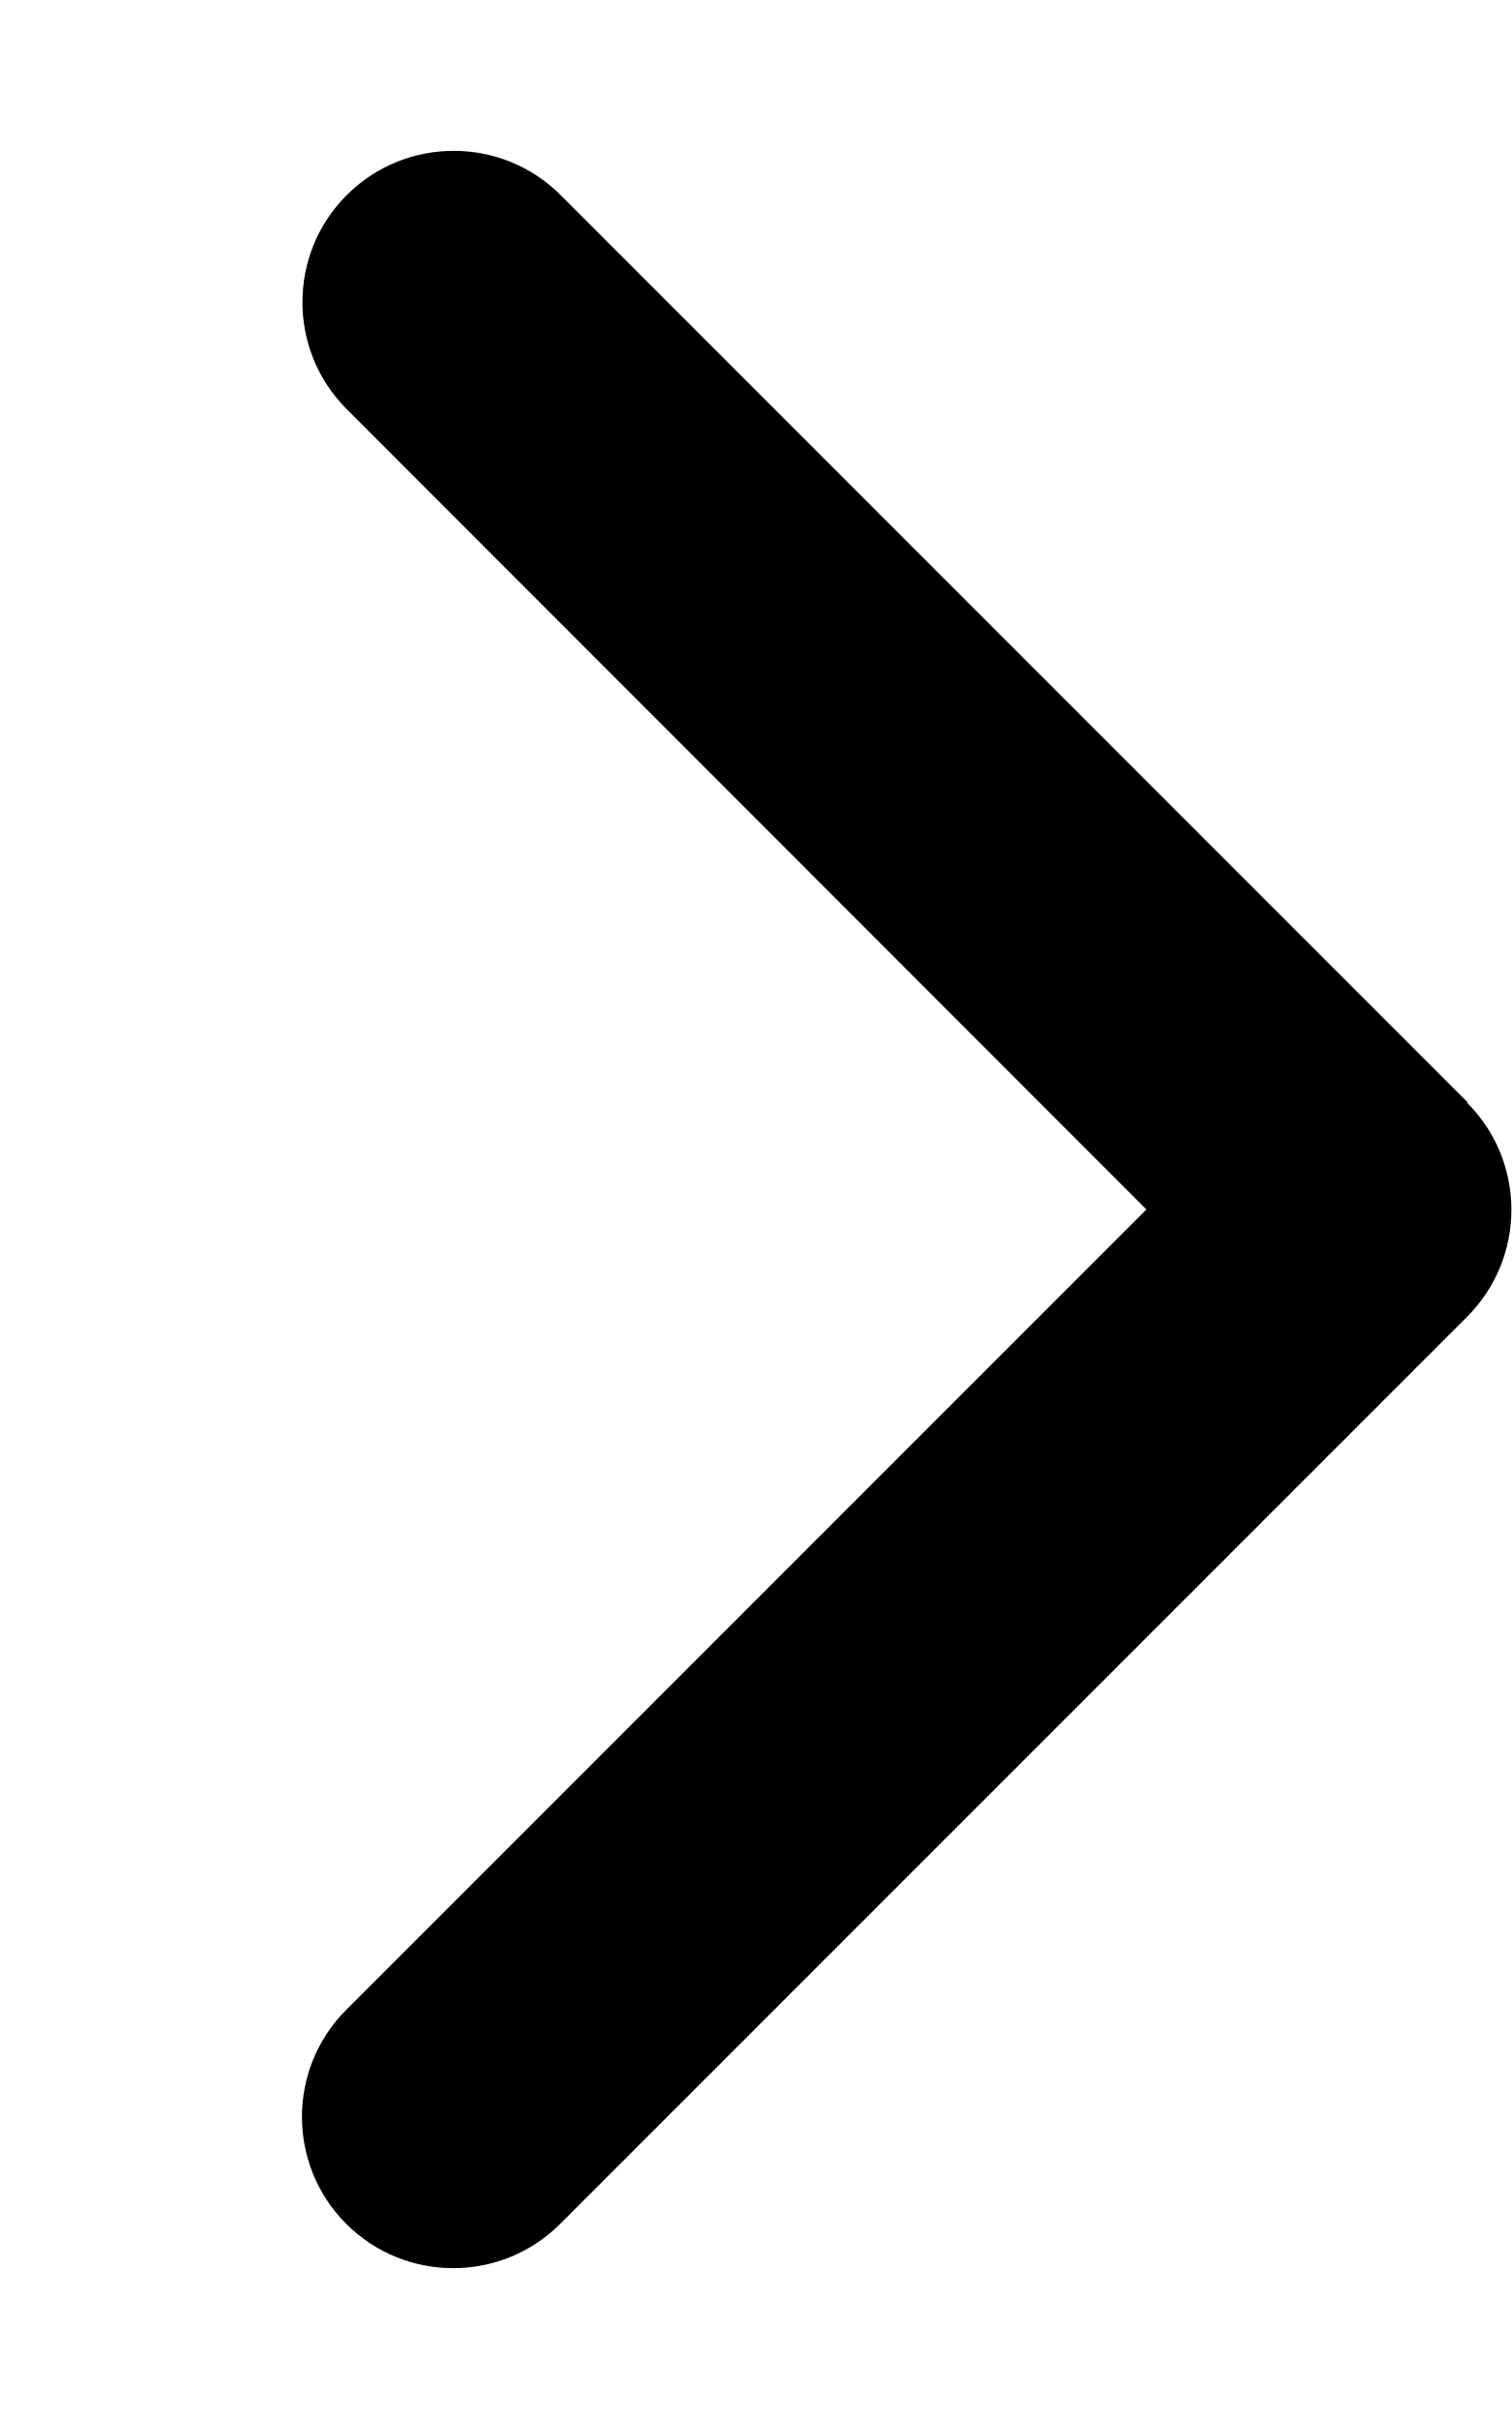
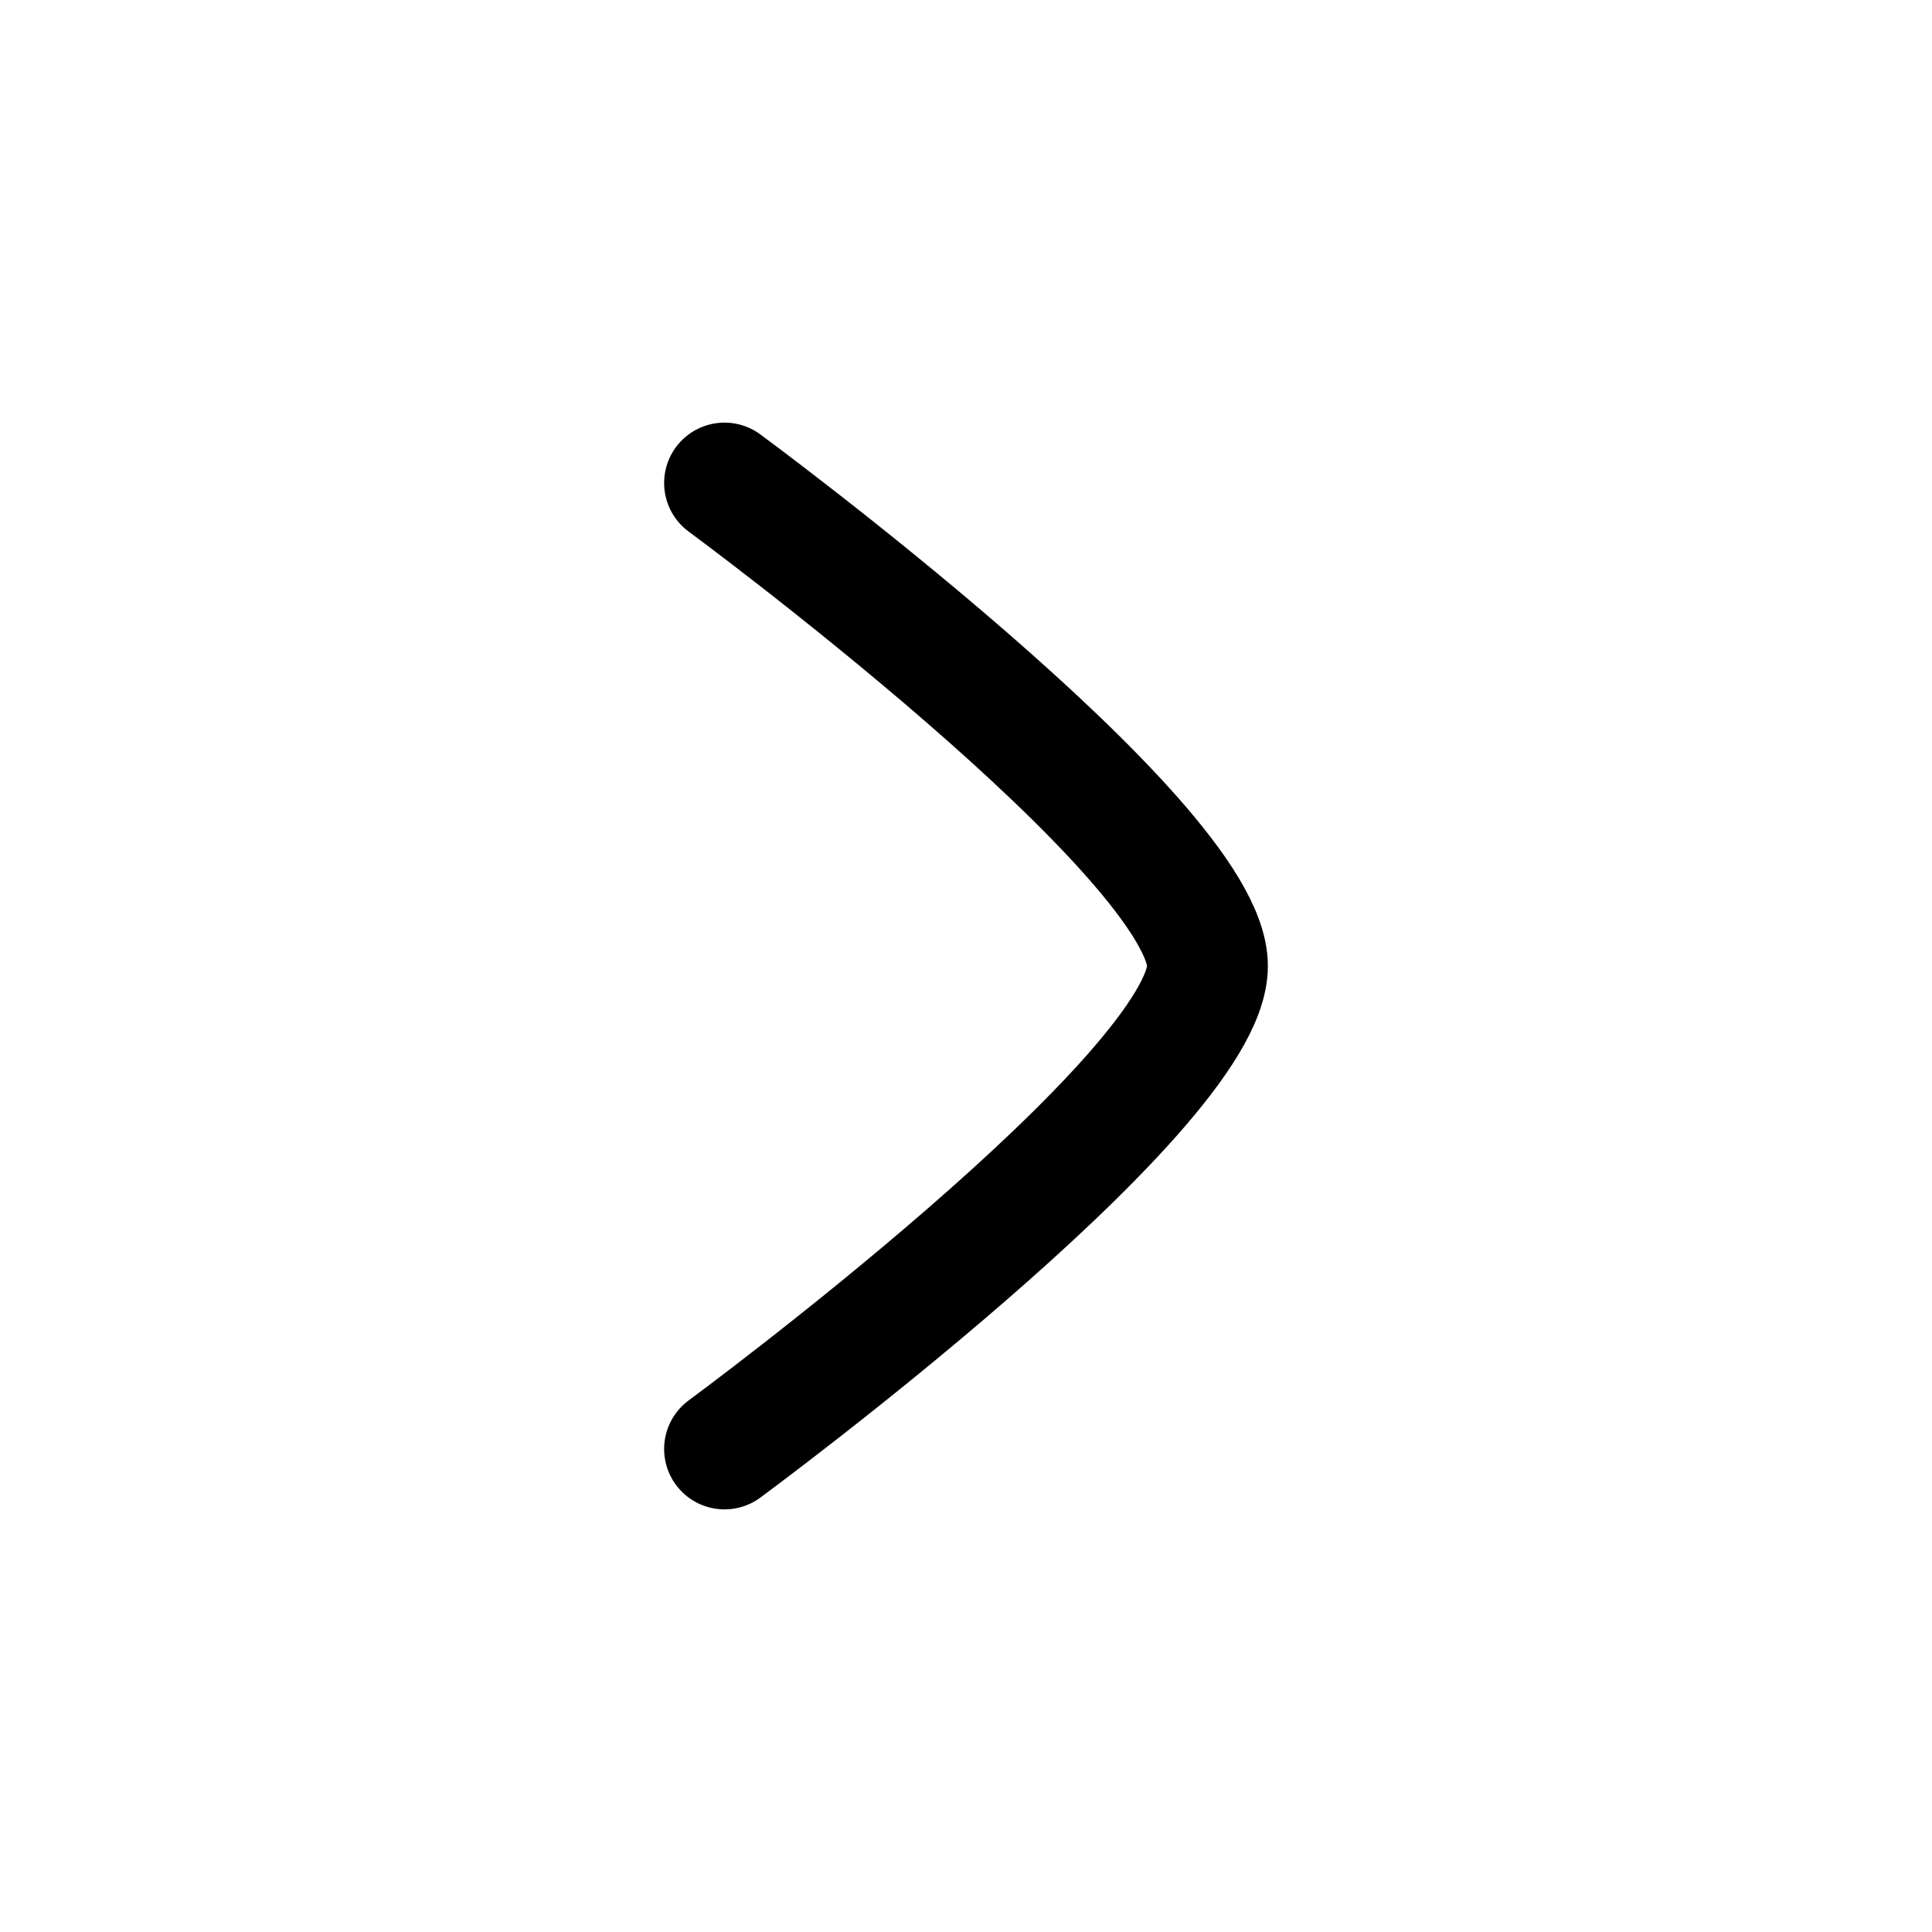
- <svg xmlns="http://www.w3.org/2000/svg" viewBox="0 0 320 512">
-   <path d="M310.6 233.4c12.5 12.5 12.5 32.8 0 45.3l-192 192c-12.5 12.5-32.8 12.5-45.3 0s-12.5-32.8 0-45.3L242.7 256 73.4 86.6c-12.5-12.5-12.5-32.8 0-45.3s32.8-12.5 45.3 0l192 192z" />
+ <svg xmlns="http://www.w3.org/2000/svg" viewBox="0 0 24 24" width="24" height="24" color="#000000" fill="none">
+   <path d="M9 6C9 6 15 10.419 15 12C15 13.581 9 18 9 18" stroke="currentColor" stroke-width="1.5" stroke-linecap="round" stroke-linejoin="round" />
</svg>
